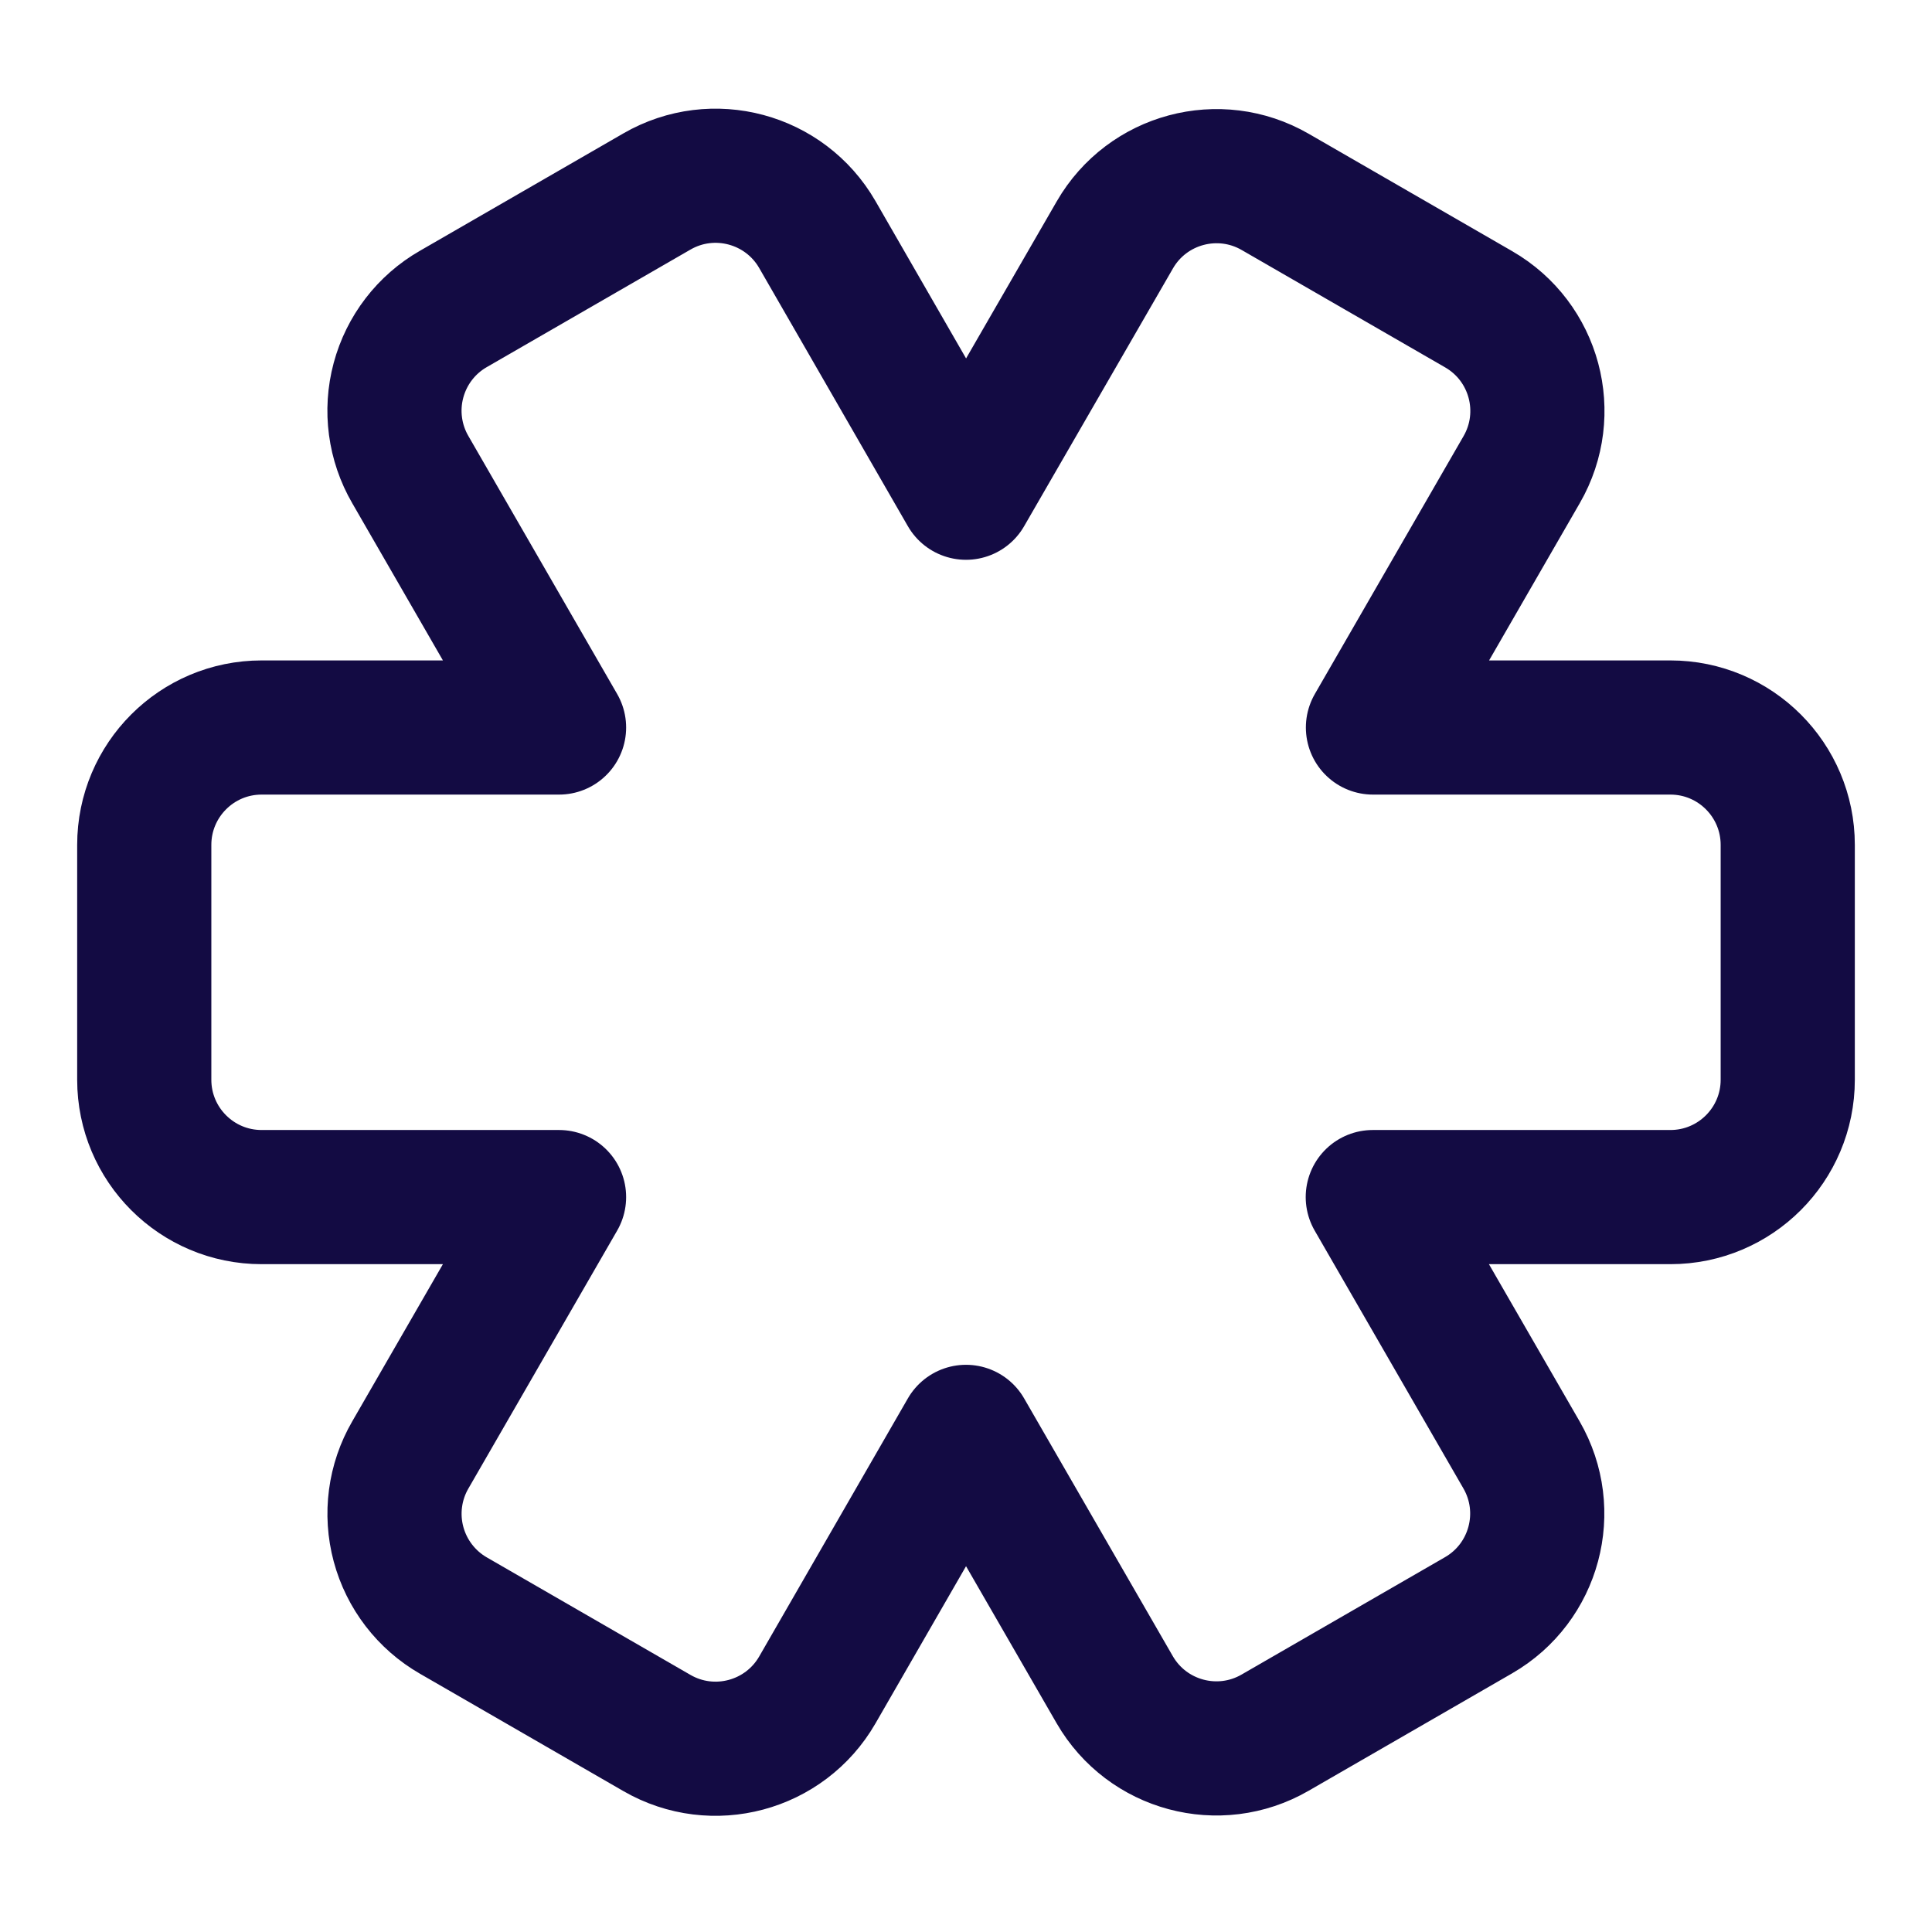
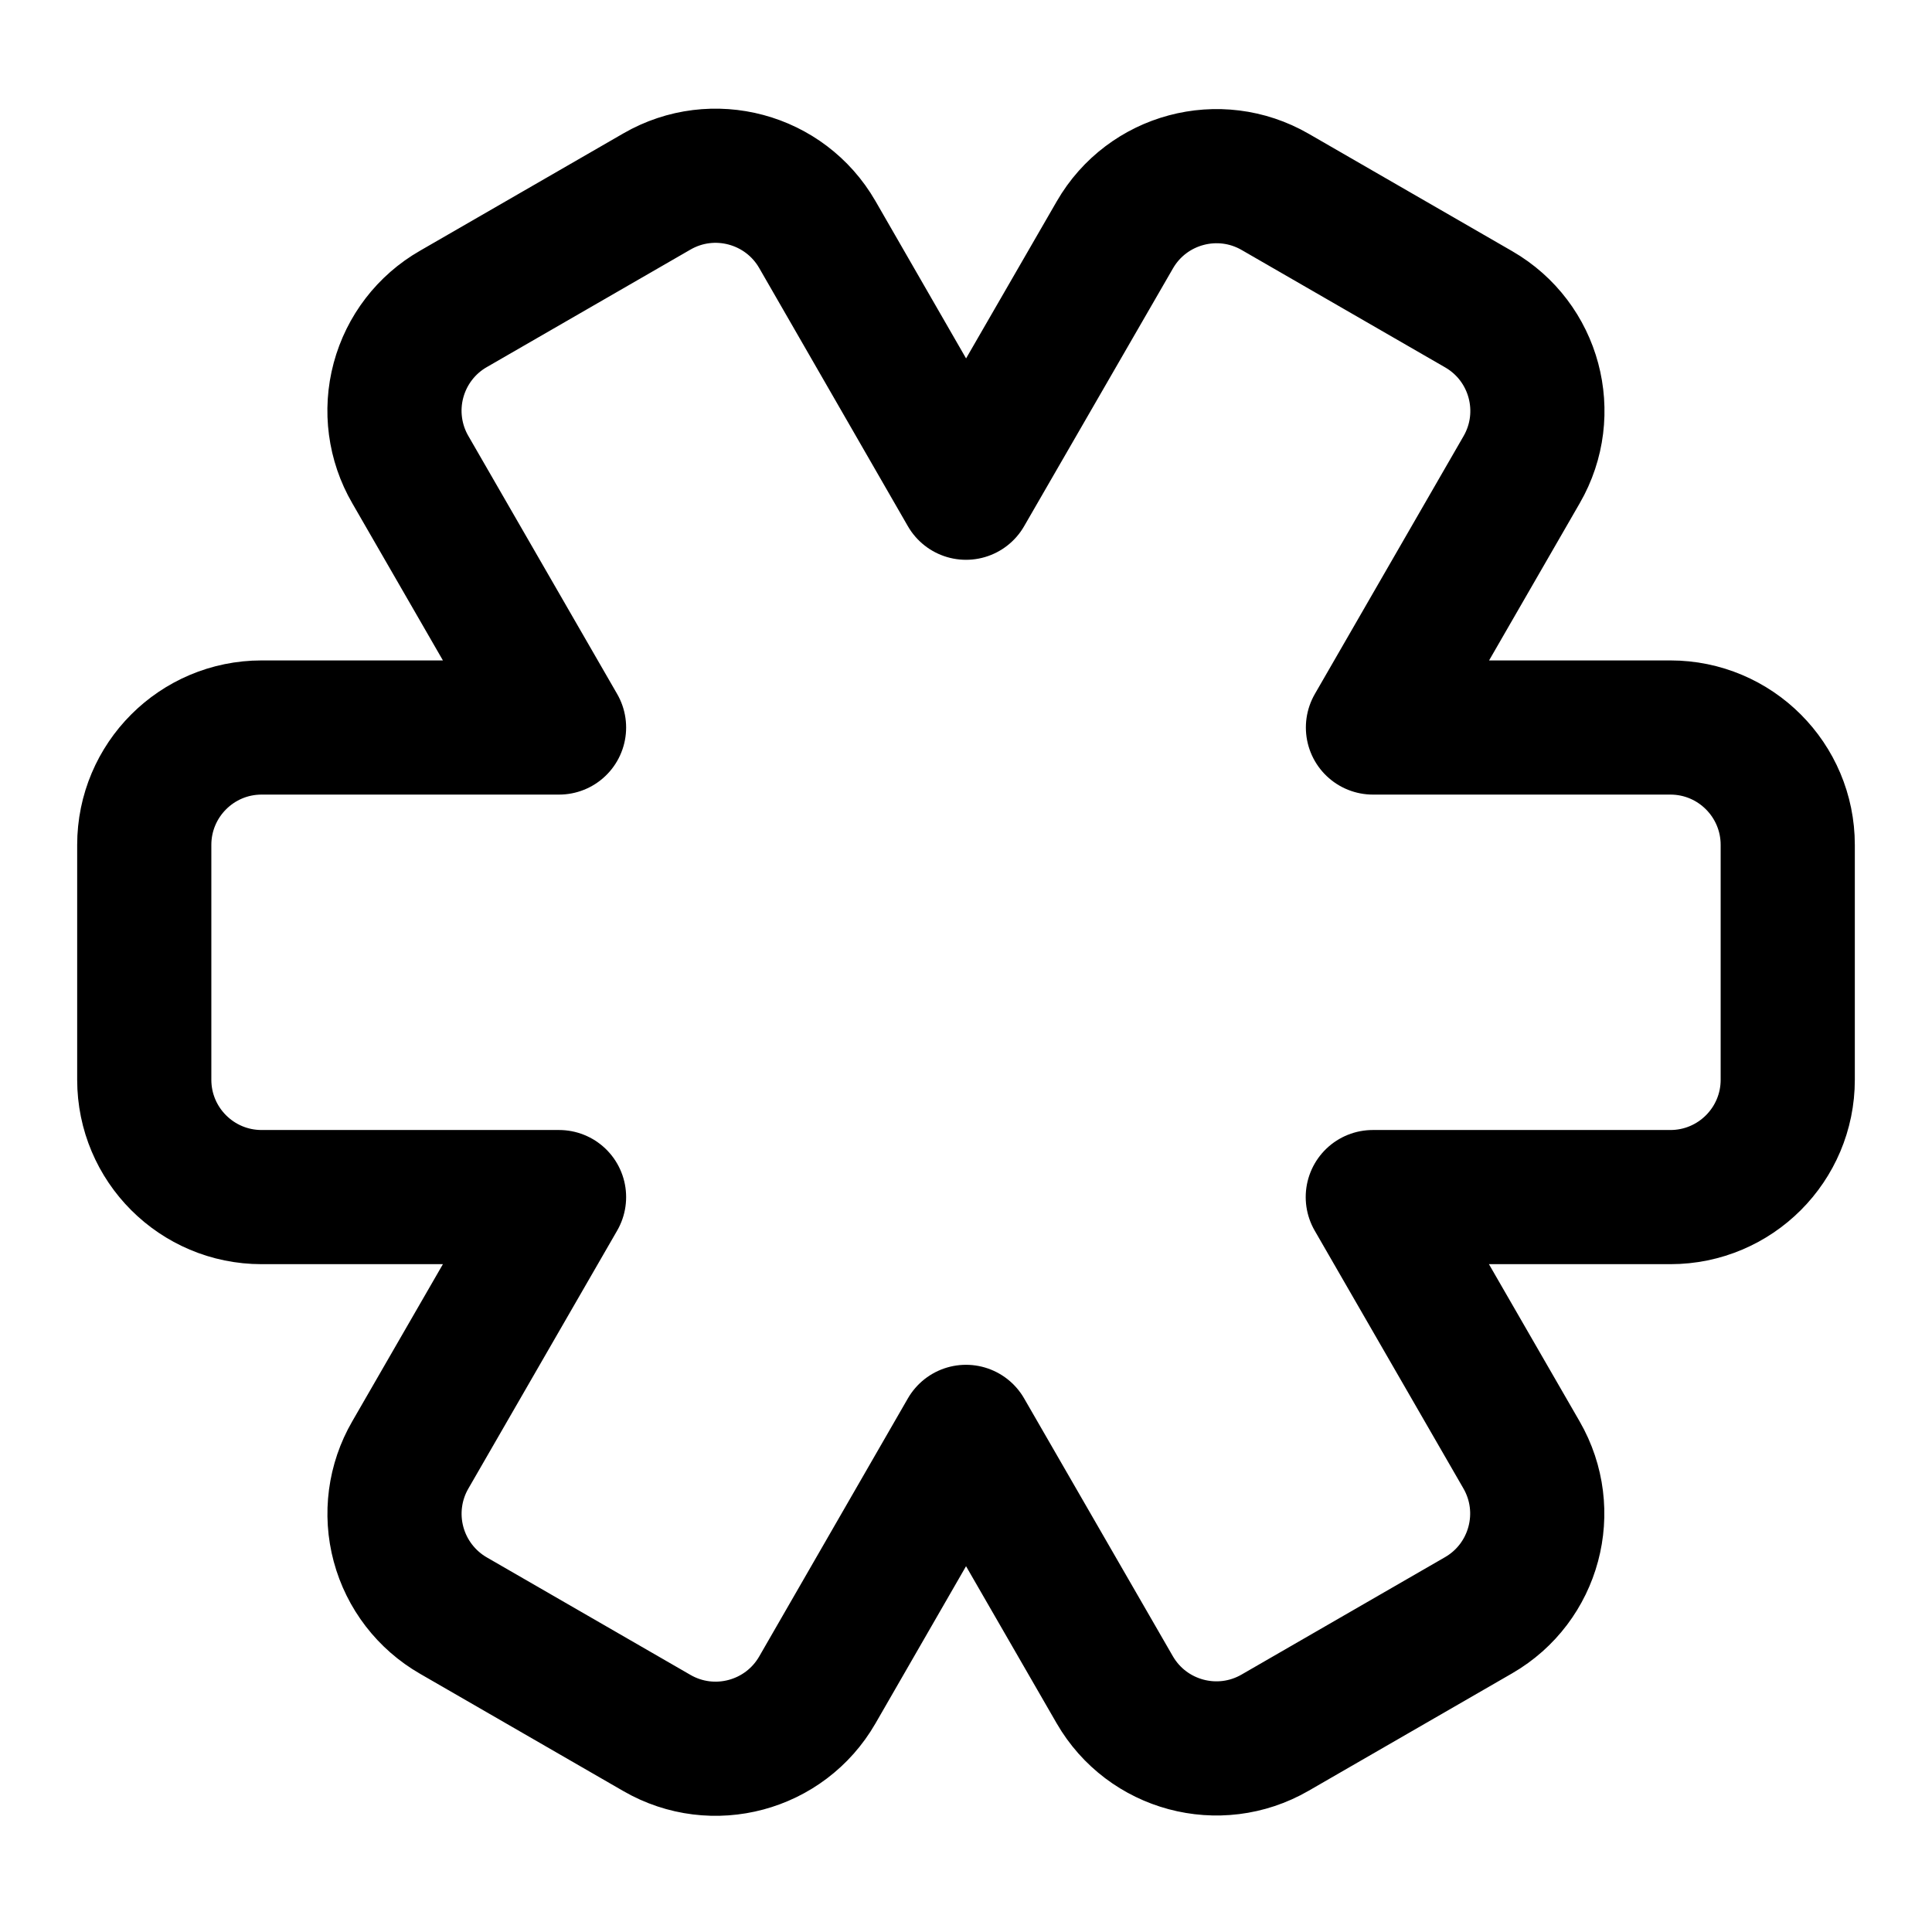
<svg xmlns="http://www.w3.org/2000/svg" viewBox="0 0 36 36" fill="none">
-   <path fill-rule="evenodd" clip-rule="evenodd" d="M31.125 13.556H25.583L28.354 8.751C28.958 7.705 28.6 6.367 27.553 5.763L23.762 3.576C22.716 2.972 21.378 3.33 20.774 4.376L18 9.181L15.229 4.369C14.625 3.323 13.287 2.964 12.241 3.568L8.449 5.756C7.944 6.045 7.576 6.524 7.425 7.087C7.274 7.649 7.354 8.248 7.646 8.751L10.417 13.556H4.875C3.667 13.556 2.688 14.536 2.688 15.744V20.119C2.688 21.327 3.667 22.306 4.875 22.306H10.417L7.646 27.11C7.354 27.613 7.275 28.212 7.426 28.774C7.577 29.336 7.945 29.814 8.449 30.104L12.241 32.292C13.287 32.896 14.625 32.537 15.229 31.491L18 26.681L20.771 31.485C21.375 32.531 22.713 32.89 23.759 32.286L27.551 30.098C28.597 29.494 28.955 28.156 28.351 27.11L25.58 22.306H31.125C32.333 22.306 33.312 21.327 33.312 20.119V15.744C33.312 14.536 32.333 13.556 31.125 13.556Z" stroke="#130B43" stroke-width="2.5" stroke-linecap="round" stroke-linejoin="round" />
+   <path fill-rule="evenodd" clip-rule="evenodd" d="M31.125 13.556H25.583L28.354 8.751C28.958 7.705 28.6 6.367 27.553 5.763L23.762 3.576C22.716 2.972 21.378 3.33 20.774 4.376L18 9.181L15.229 4.369C14.625 3.323 13.287 2.964 12.241 3.568L8.449 5.756C7.944 6.045 7.576 6.524 7.425 7.087C7.274 7.649 7.354 8.248 7.646 8.751L10.417 13.556H4.875C3.667 13.556 2.688 14.536 2.688 15.744V20.119C2.688 21.327 3.667 22.306 4.875 22.306H10.417L7.646 27.11C7.354 27.613 7.275 28.212 7.426 28.774C7.577 29.336 7.945 29.814 8.449 30.104L12.241 32.292C13.287 32.896 14.625 32.537 15.229 31.491L18 26.681L20.771 31.485C21.375 32.531 22.713 32.89 23.759 32.286L27.551 30.098C28.597 29.494 28.955 28.156 28.351 27.11L25.58 22.306H31.125C32.333 22.306 33.312 21.327 33.312 20.119V15.744C33.312 14.536 32.333 13.556 31.125 13.556Z" stroke="#000000" stroke-width="2.5" stroke-linecap="round" stroke-linejoin="round" />
</svg>
